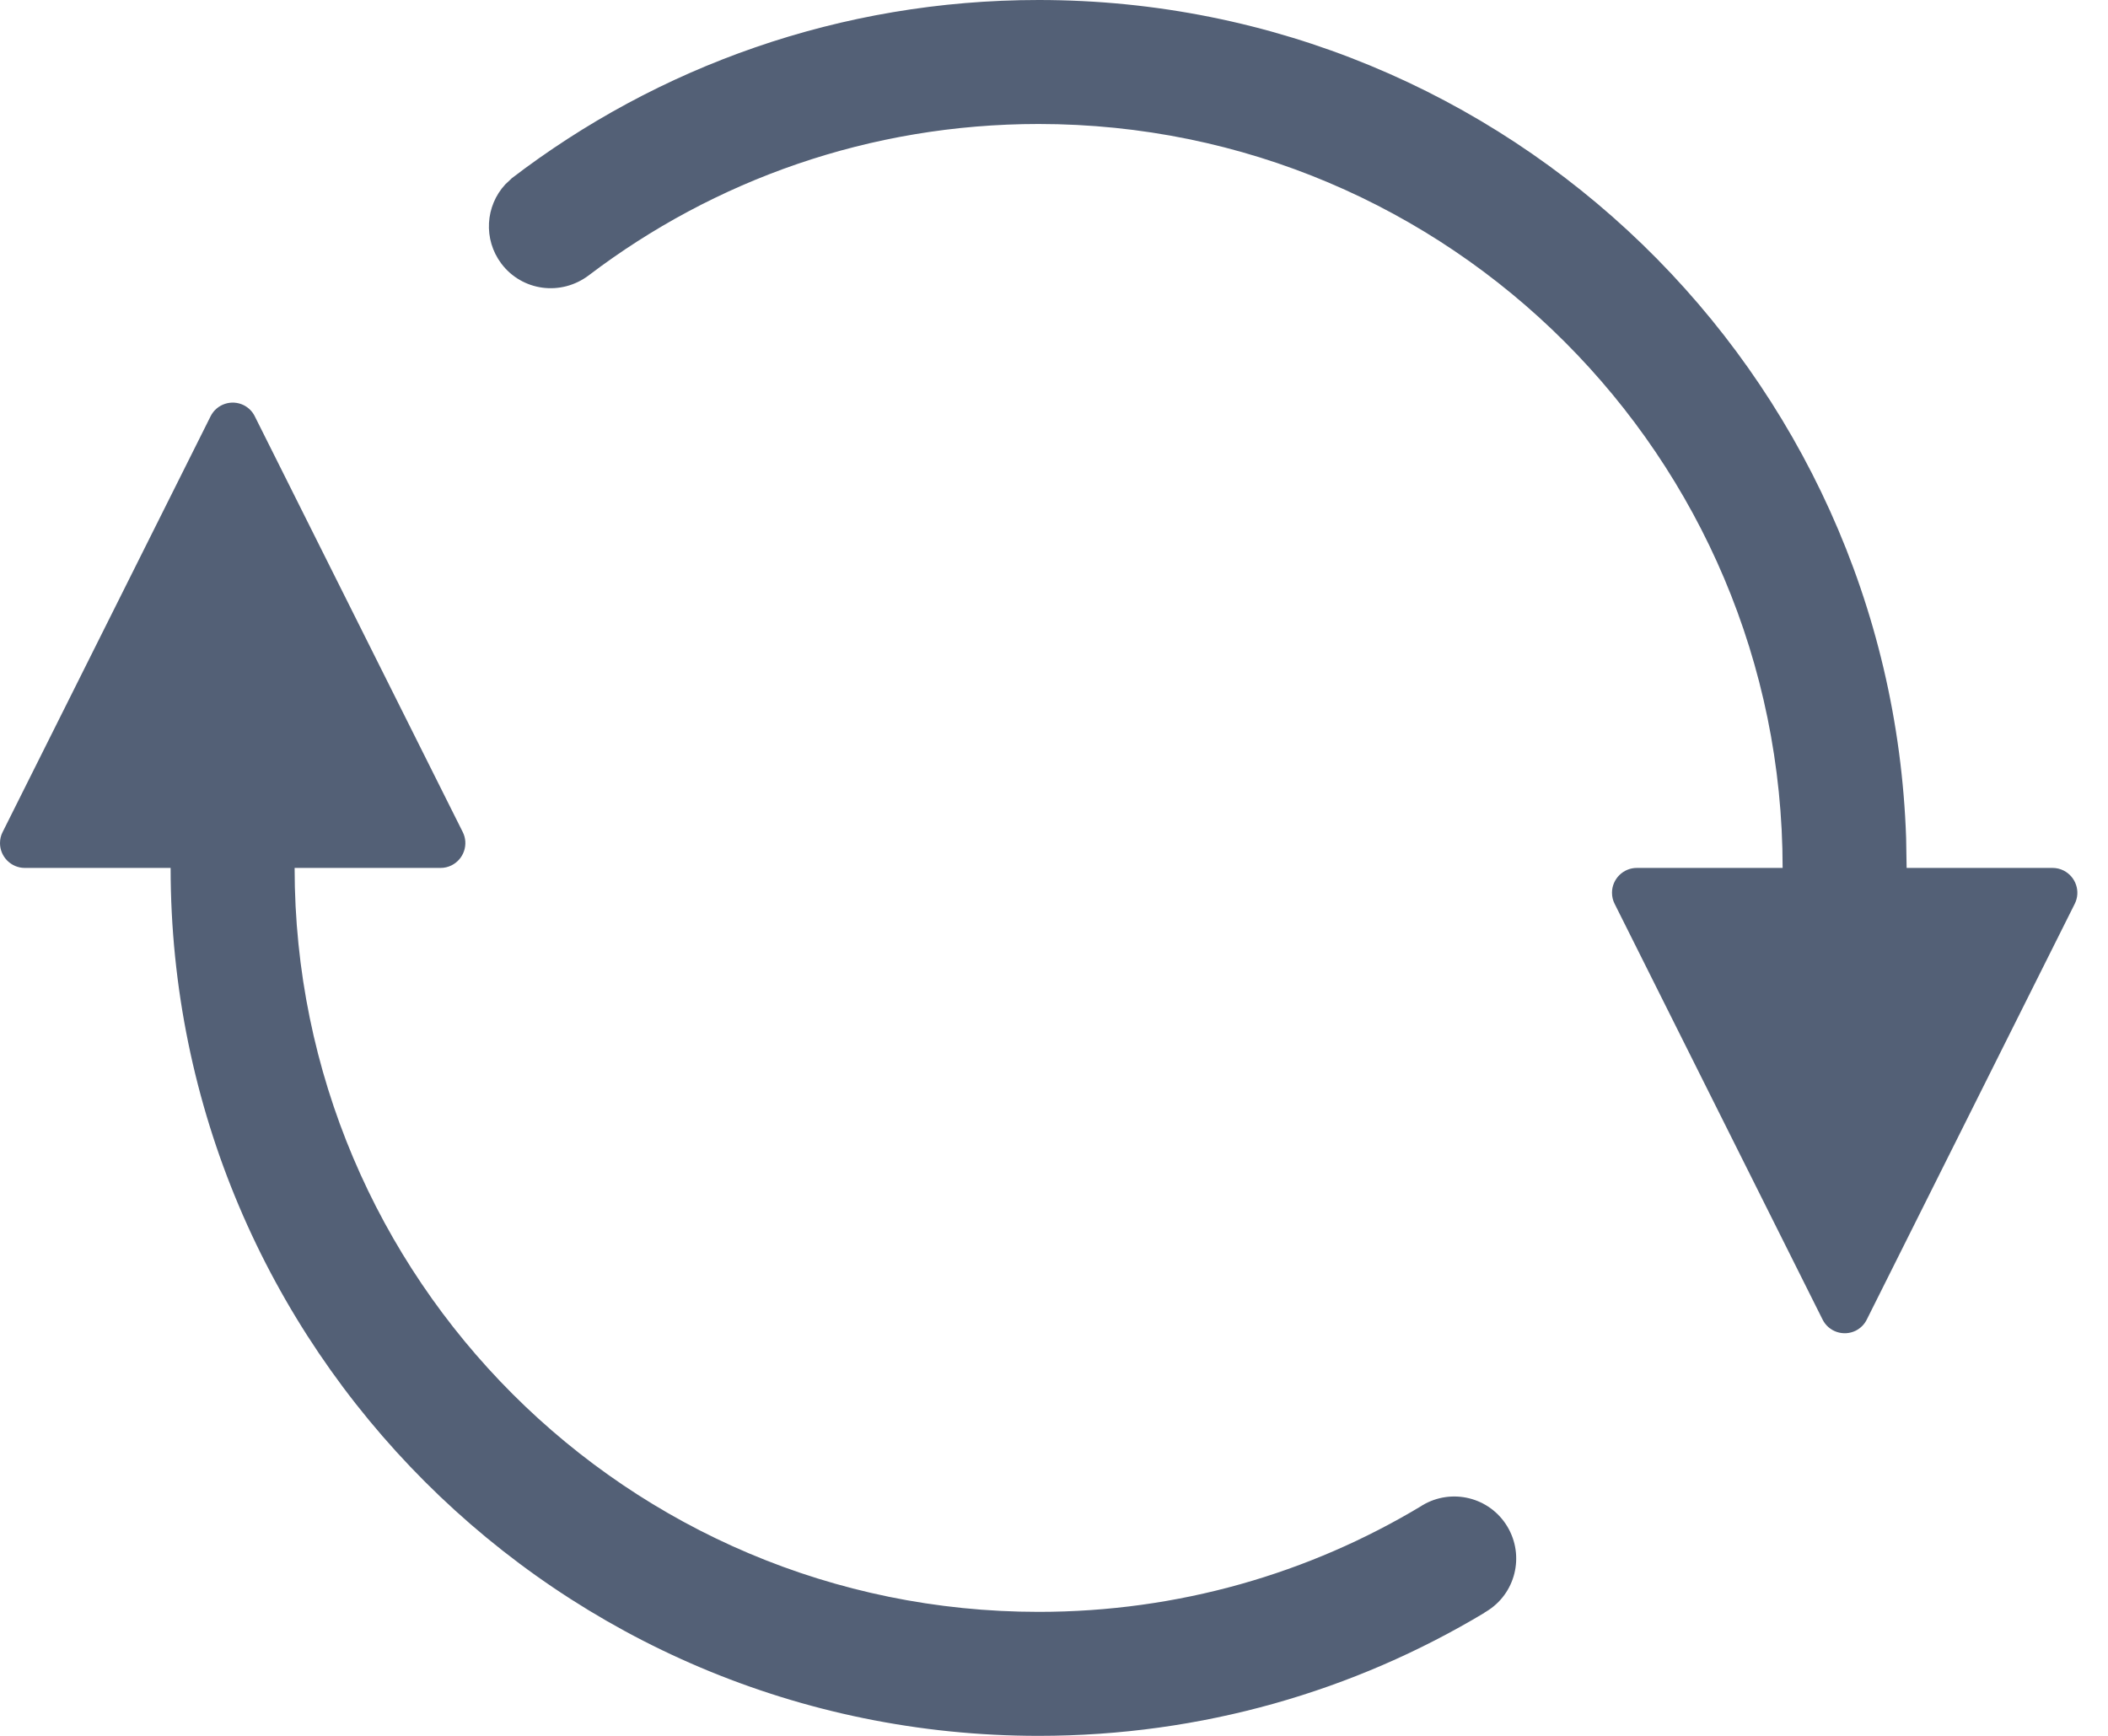
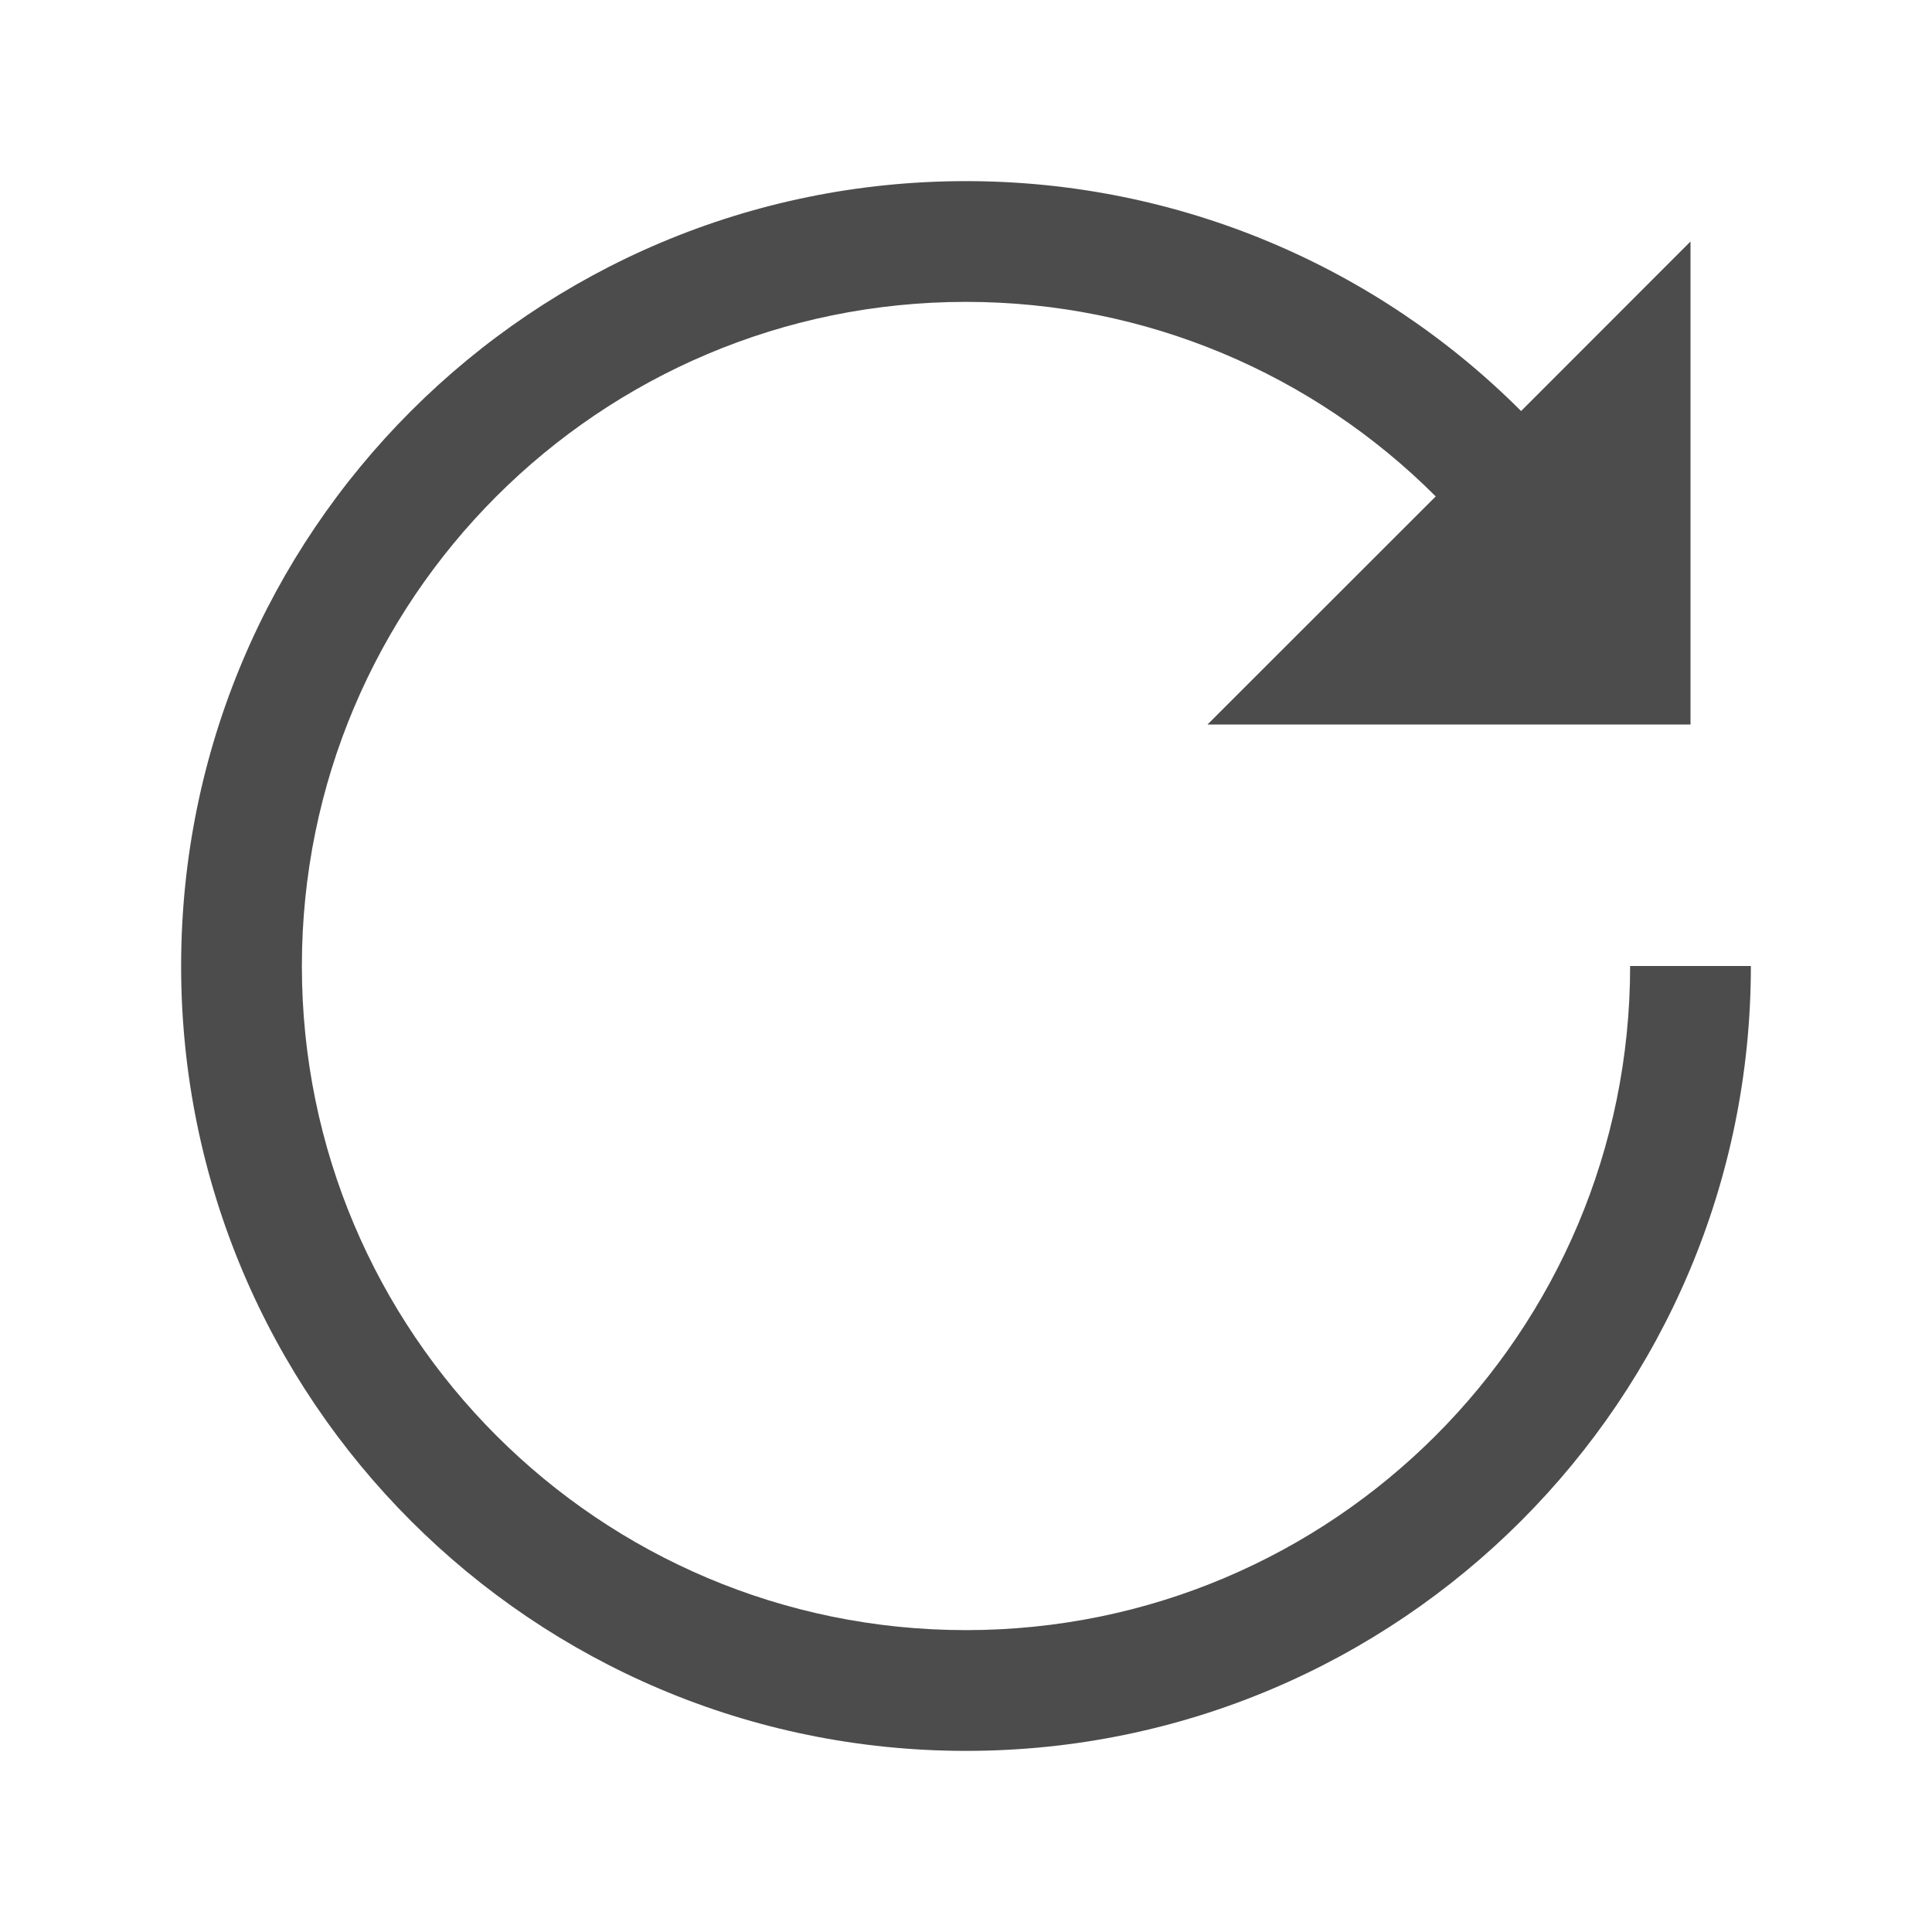
- <svg xmlns="http://www.w3.org/2000/svg" width="17px" height="14px" viewBox="0 0 17 14" version="1.1">
-   <g id="组件" stroke="none" stroke-width="1" fill="none" fill-rule="evenodd">
-     <g id="headbar/light" transform="translate(-70, -18)" fill="#536076">
-       <g id="控制中心工具栏">
-         <g>
-           <g id="Group-2">
-             <g id="button/partition" transform="translate(60, 7)">
-               <path d="M11.966,14.268 C12.005,14.288 12.036,14.319 12.055,14.358 L13.732,17.711 C13.781,17.809 13.741,17.929 13.642,17.979 C13.614,17.993 13.584,18 13.553,18 L12.376,18 C12.376,21.314 15.063,24 18.376,24 C19.504,24 20.56,23.689 21.461,23.147 L21.47,23.141 C21.707,22.999 22.014,23.075 22.156,23.312 C22.298,23.549 22.222,23.856 21.985,23.998 L21.971,24.006 L21.972,24.007 C20.921,24.638 19.691,25 18.376,25 C14.51,25 11.376,21.866 11.376,18 L10.2,18 C10.09,18 10,17.91 10,17.8 C10,17.769 10.007,17.738 10.021,17.711 L11.698,14.358 C11.747,14.259 11.867,14.219 11.966,14.268 Z M18.376,11 C22.162,11 25.245,14.005 25.372,17.759 L25.376,18 L26.553,18 C26.584,18 26.614,18.007 26.642,18.021 C26.741,18.071 26.781,18.191 26.732,18.289 L26.732,18.289 L25.055,21.642 C25.036,21.681 25.005,21.712 24.966,21.732 C24.867,21.781 24.747,21.741 24.698,21.642 L24.698,21.642 L23.021,18.289 C23.007,18.262 23,18.231 23,18.2 C23,18.09 23.09,18 23.2,18 L23.2,18 L24.376,18 C24.376,14.686 21.69,12 18.376,12 C17.013,12 15.757,12.454 14.749,13.22 C14.523,13.391 14.21,13.347 14.043,13.126 C13.896,12.93 13.914,12.661 14.075,12.487 L14.124,12.441 L14.124,12.44 C15.302,11.537 16.777,11 18.376,11 Z" id="形状结合" />
-             </g>
-           </g>
-         </g>
-       </g>
+ <svg xmlns="http://www.w3.org/2000/svg" width="16px" height="16px" viewBox="0 0 16 16" version="1.1">
+   <g id="refresh" stroke="none" stroke-width="1" fill="none" fill-rule="evenodd" fill-opacity="0.7">
+     <g id="图标/单色图标/动作/Redo" transform="translate(1.5, 1.5)" fill="#000000" fill-rule="nonzero">
+       <path d="M6.5,0 C8.261,0 9.9,0.706 11.097,1.904 L12.5,0.5 L12.5,4.5 L8.5,4.5 L10.39,2.611 C9.377,1.597 7.99,1 6.5,1 C3.462,1 1,3.462 1,6.5 C1,9.538 3.462,12 6.5,12 C9.538,12 12,9.538 12,6.5 L13,6.5 C13,10.09 10.09,13 6.5,13 C2.91,13 0,10.09 0,6.5 C0,2.91 2.91,0 6.5,0 Z" id="形状结合" />
    </g>
  </g>
</svg>
